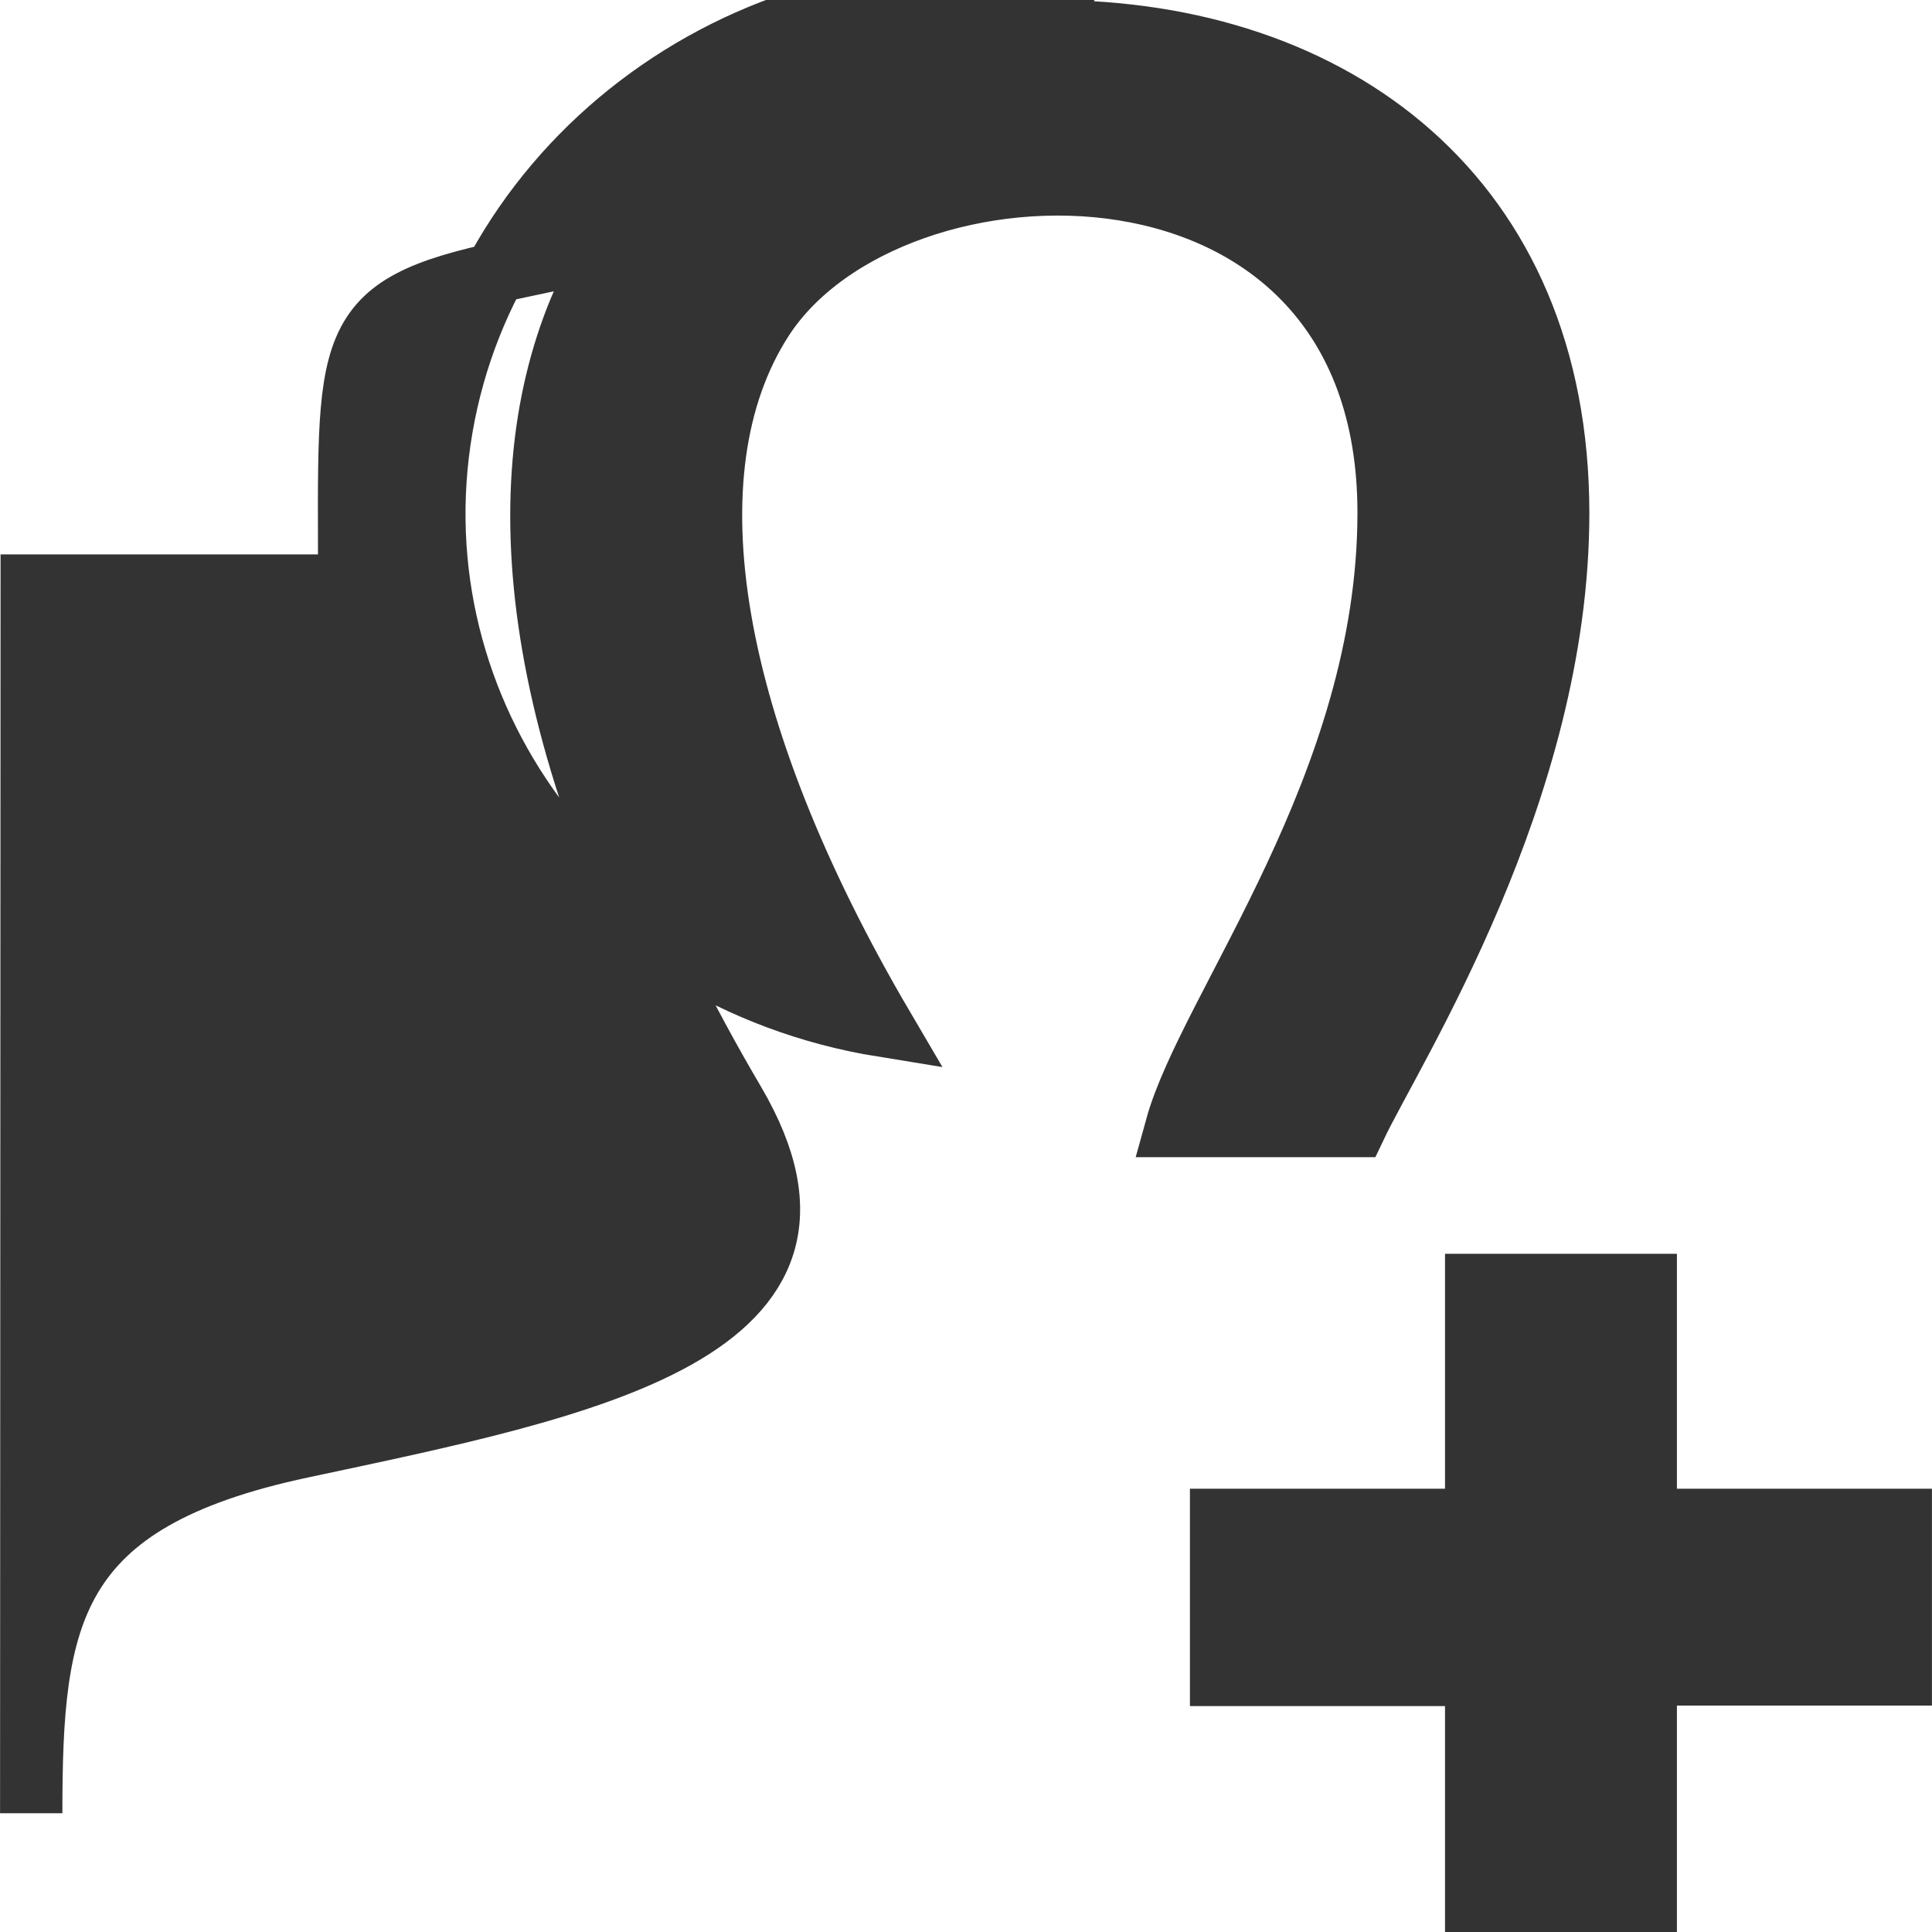
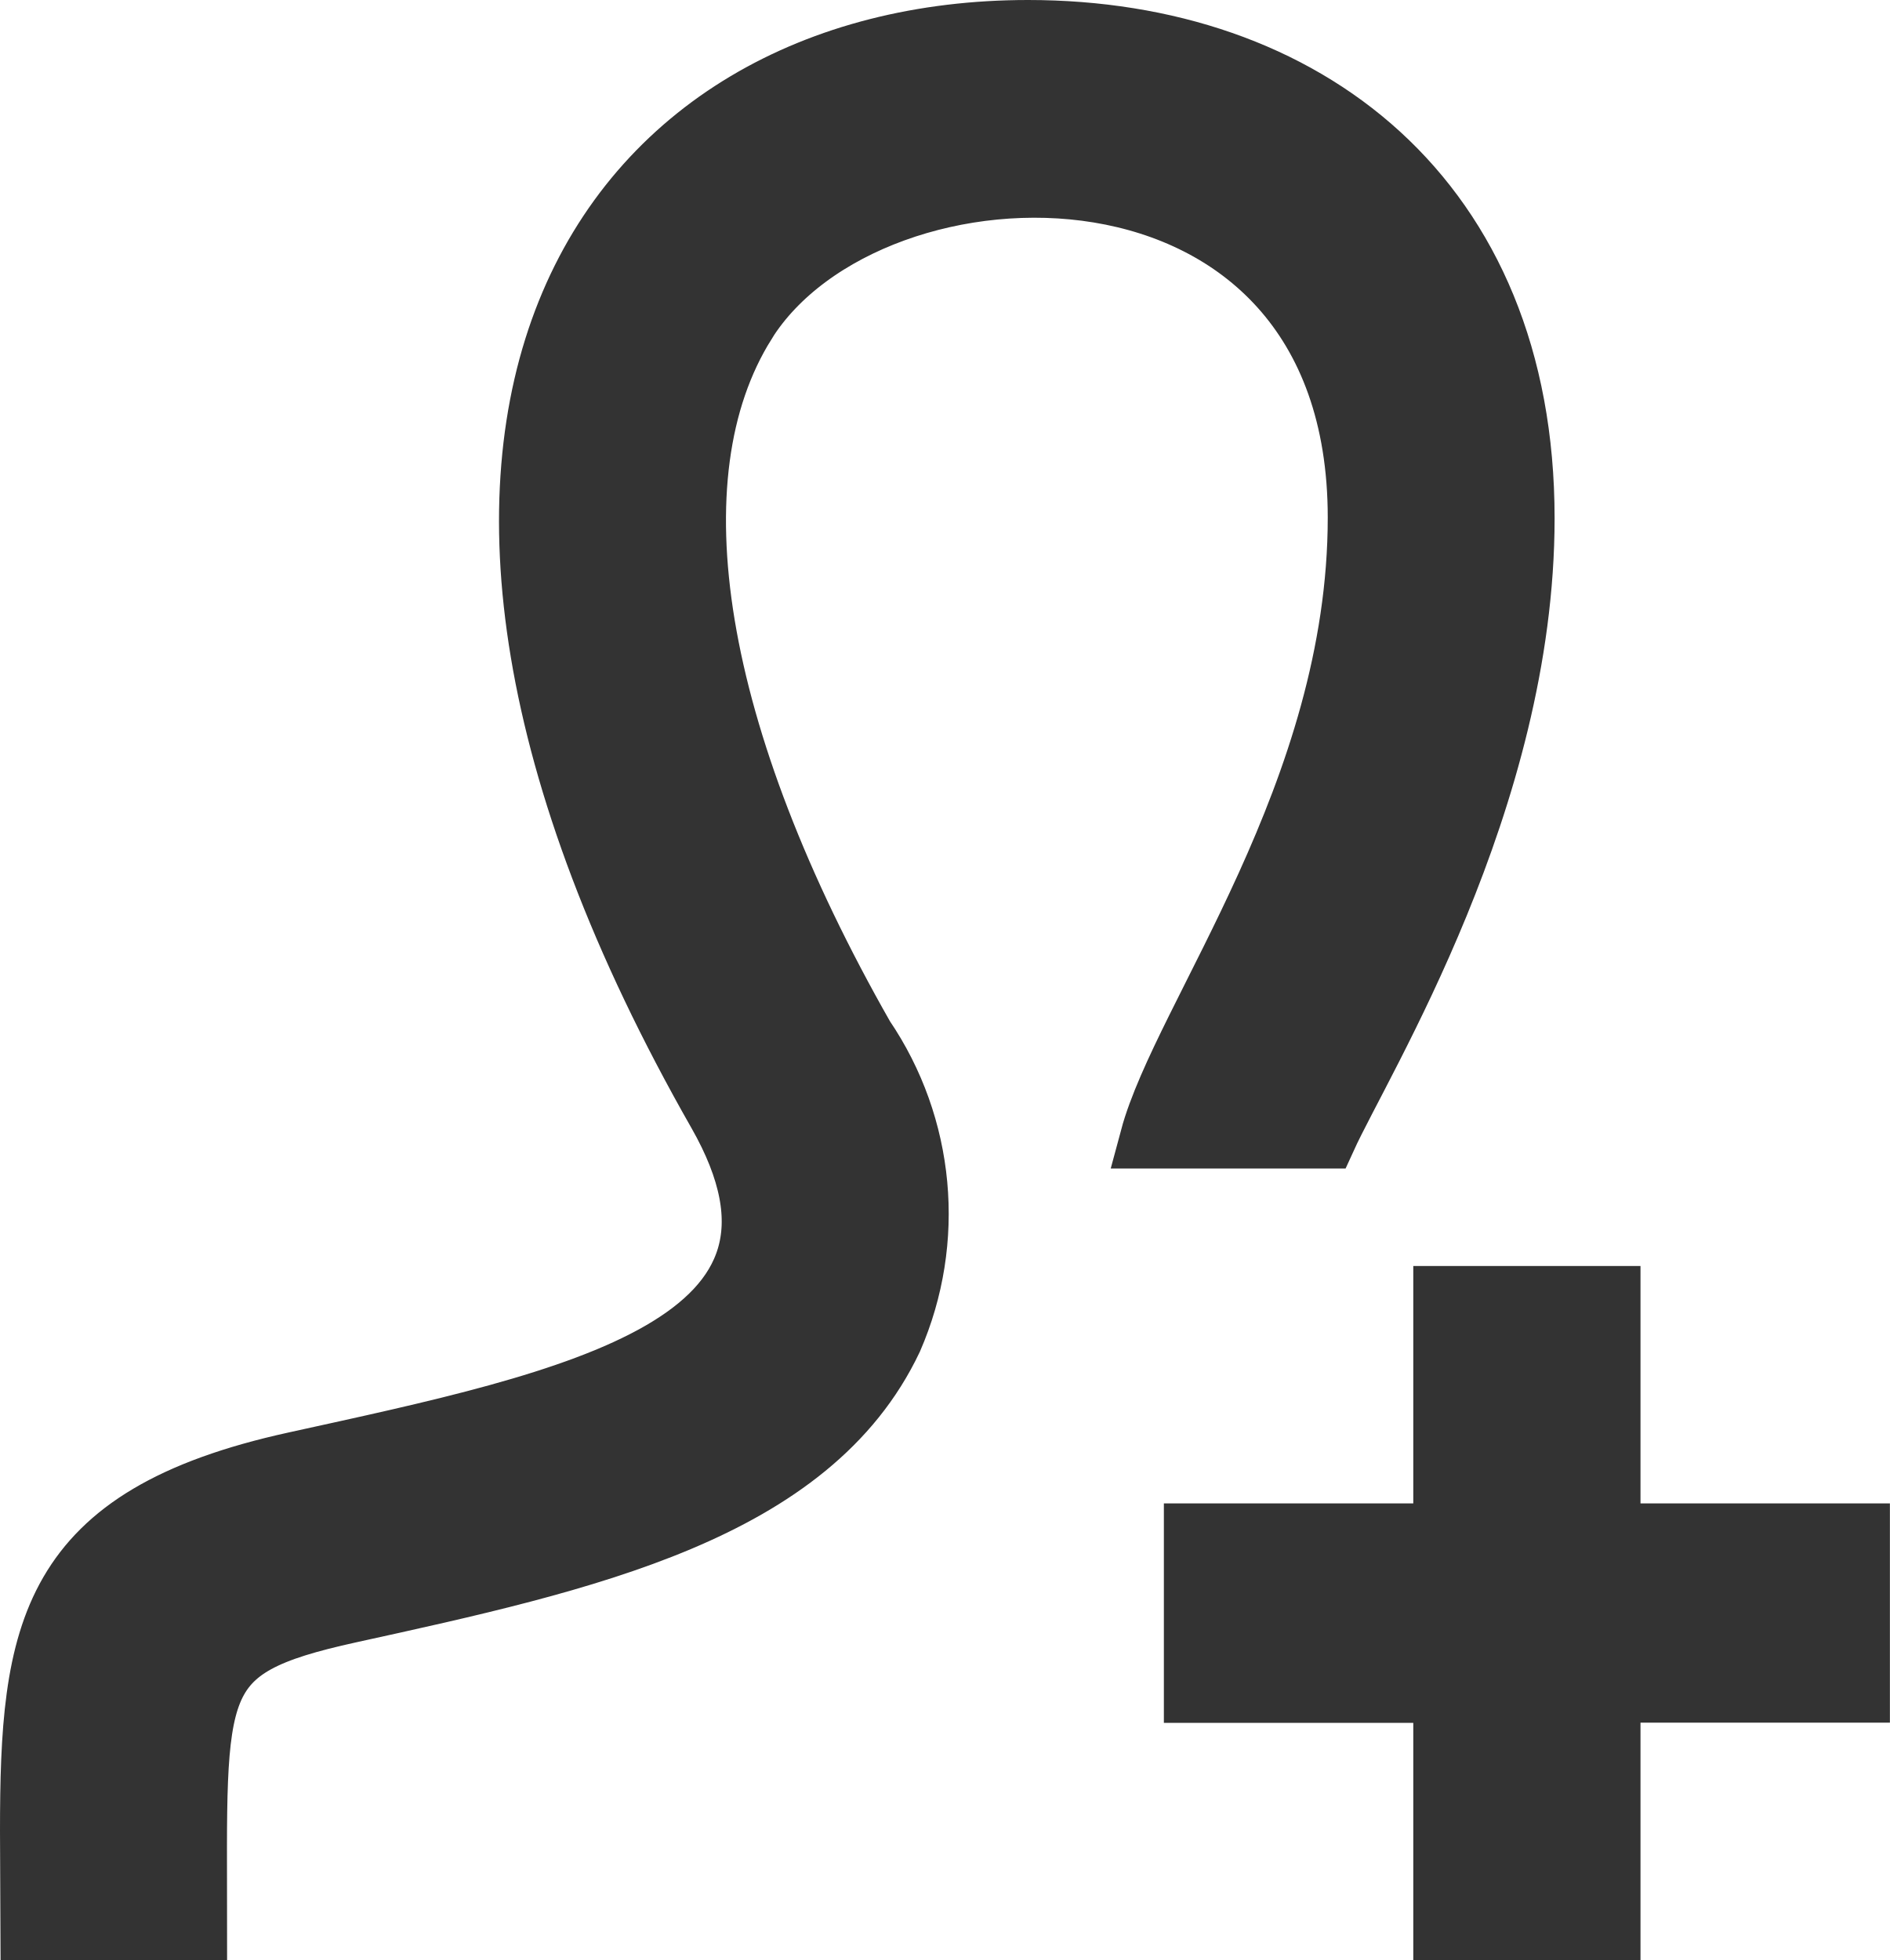
- <svg xmlns="http://www.w3.org/2000/svg" width="15pt" height="15pt" viewBox="0 0 15 15" version="1.1">
-   <g id="surface1">
-     <path style="fill-rule:nonzero;fill:rgb(20%,20%,20%);fill-opacity:1;stroke-width:1;stroke-linecap:butt;stroke-linejoin:miter;stroke:rgb(20%,20%,20%);stroke-opacity:1;stroke-miterlimit:4;" d="M 12.23 5.3 C 10.656 7.817 11.367 12.083 14.168 17.008 C 9.478 16.225 6.305 11.783 7.088 7.083 C 7.871 2.392 12.311 -0.783 17.01 0 C 15.67 2.825 12.004 3.633 8.113 4.483 C 5.433 5.075 5.603 5.617 5.603 9.683 L 0.509 9.683 L 0.501 30.033 C 0.501 26.767 0.775 24.875 4.836 23.983 C 9.421 22.975 13.95 22.075 11.778 18.25 C 5.32 6.925 9.938 0.5 16.864 0.5 C 21.393 0.5 25.002 3.25 25.002 8.5 C 25.002 13.117 22.346 17.367 21.748 18.667 L 18.874 18.667 C 19.407 16.675 22.281 13 22.281 8.492 C 22.281 1.8 14.281 2.017 12.23 5.3 Z M 30.499 25.158 L 26.407 25.158 L 26.407 21.267 L 23.686 21.267 L 23.686 25.158 L 19.593 25.158 L 19.593 27.758 L 23.686 27.758 L 23.686 31.65 L 26.407 31.65 L 26.407 27.75 L 30.499 27.75 Z M 30.499 25.158 " transform="matrix(0.483871,0,0,0.46875,0,0)" />
-   </g>
+ <svg xmlns="http://www.w3.org/2000/svg" width="31" height="32.146" viewBox="0 0 31 32.146">
+   <defs>
+     <style>.a{fill:#333;stroke:#333;}</style>
+   </defs>
+   <path class="a" d="M12.73,4.8c-1.574,2.514-.866,6.783,1.942,11.712a5.15,5.15,0,0,1,.461,4.951c-1.339,2.826-5.011,3.632-8.9,4.485-2.678.589-2.508,1.129-2.508,5.2H1.007L1,29.535c0-3.27.271-5.159,4.334-6.051,4.589-1.008,9.12-1.912,6.941-5.733C5.82,6.423,10.434,0,17.364,0,21.892,0,25.5,2.747,25.5,8c0,4.613-2.658,8.867-3.25,10.165H19.371c.535-1.993,3.408-5.666,3.408-10.177,0-6.687-8-6.469-10.049-3.19ZM31,24.657H26.909V20.764H24.182v3.893H20.091v2.6h4.091v3.893h2.727V27.253H31Z" transform="translate(-0.5 0.5)" />
</svg>
